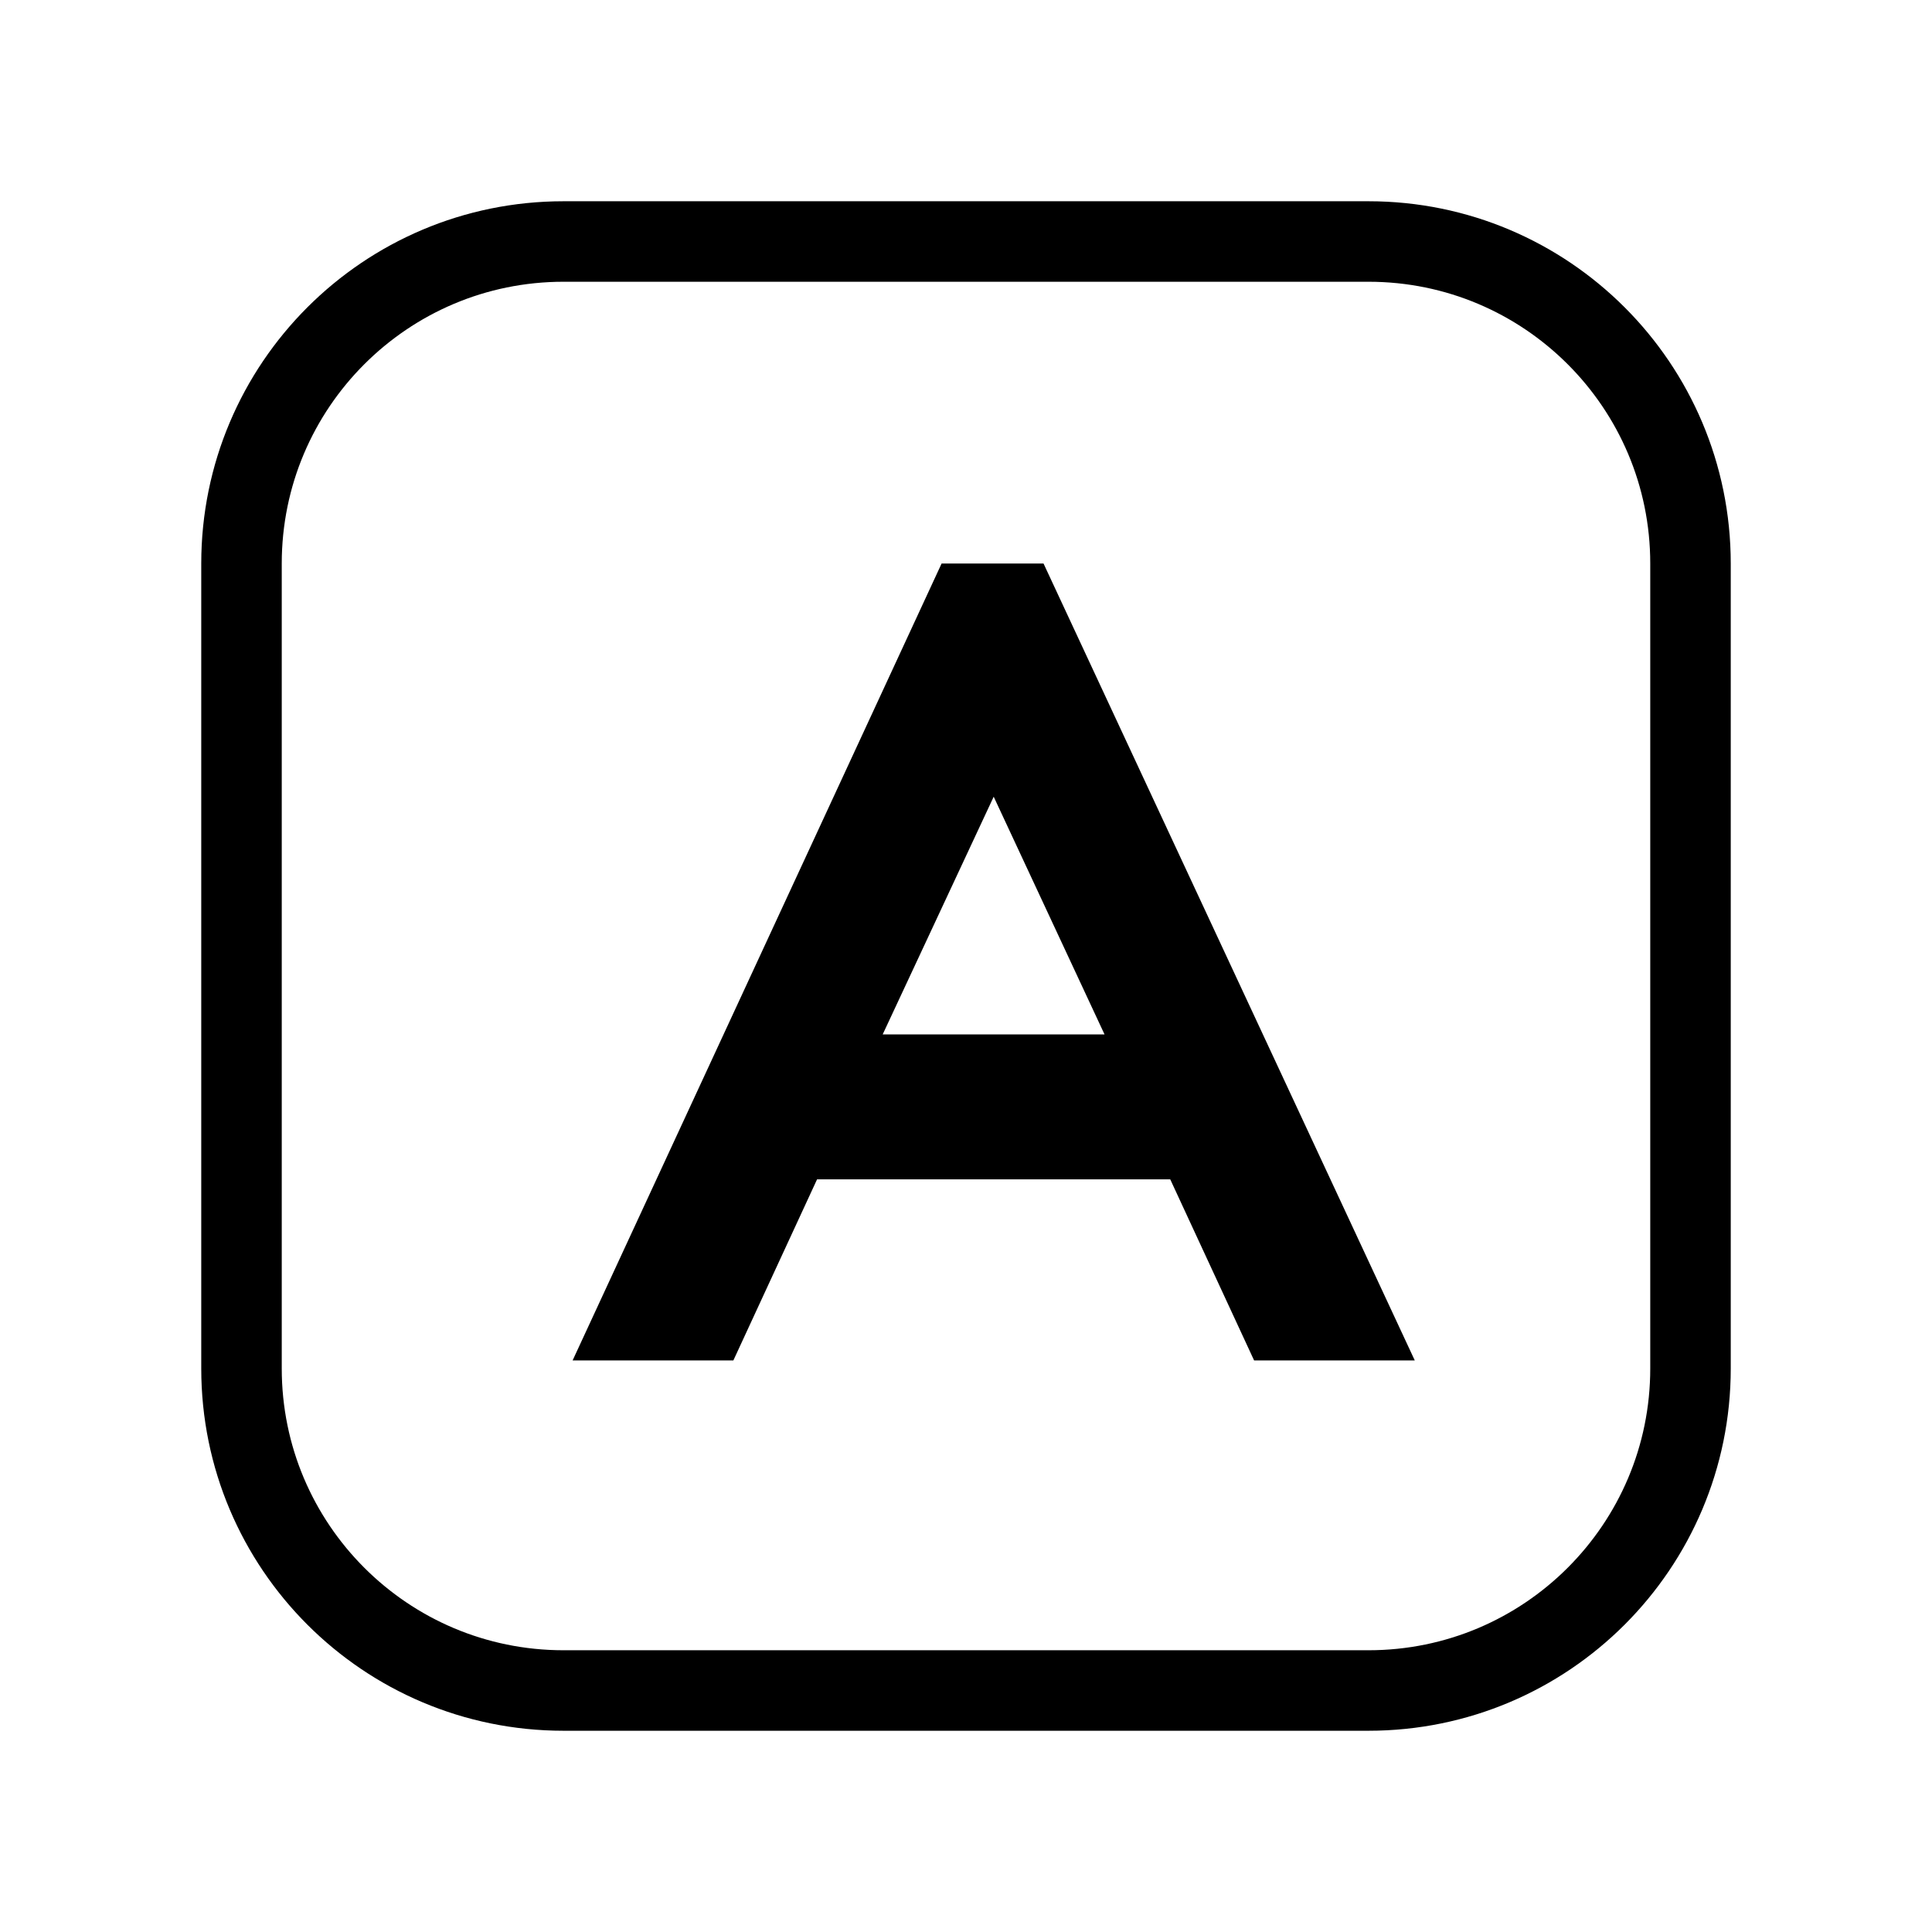
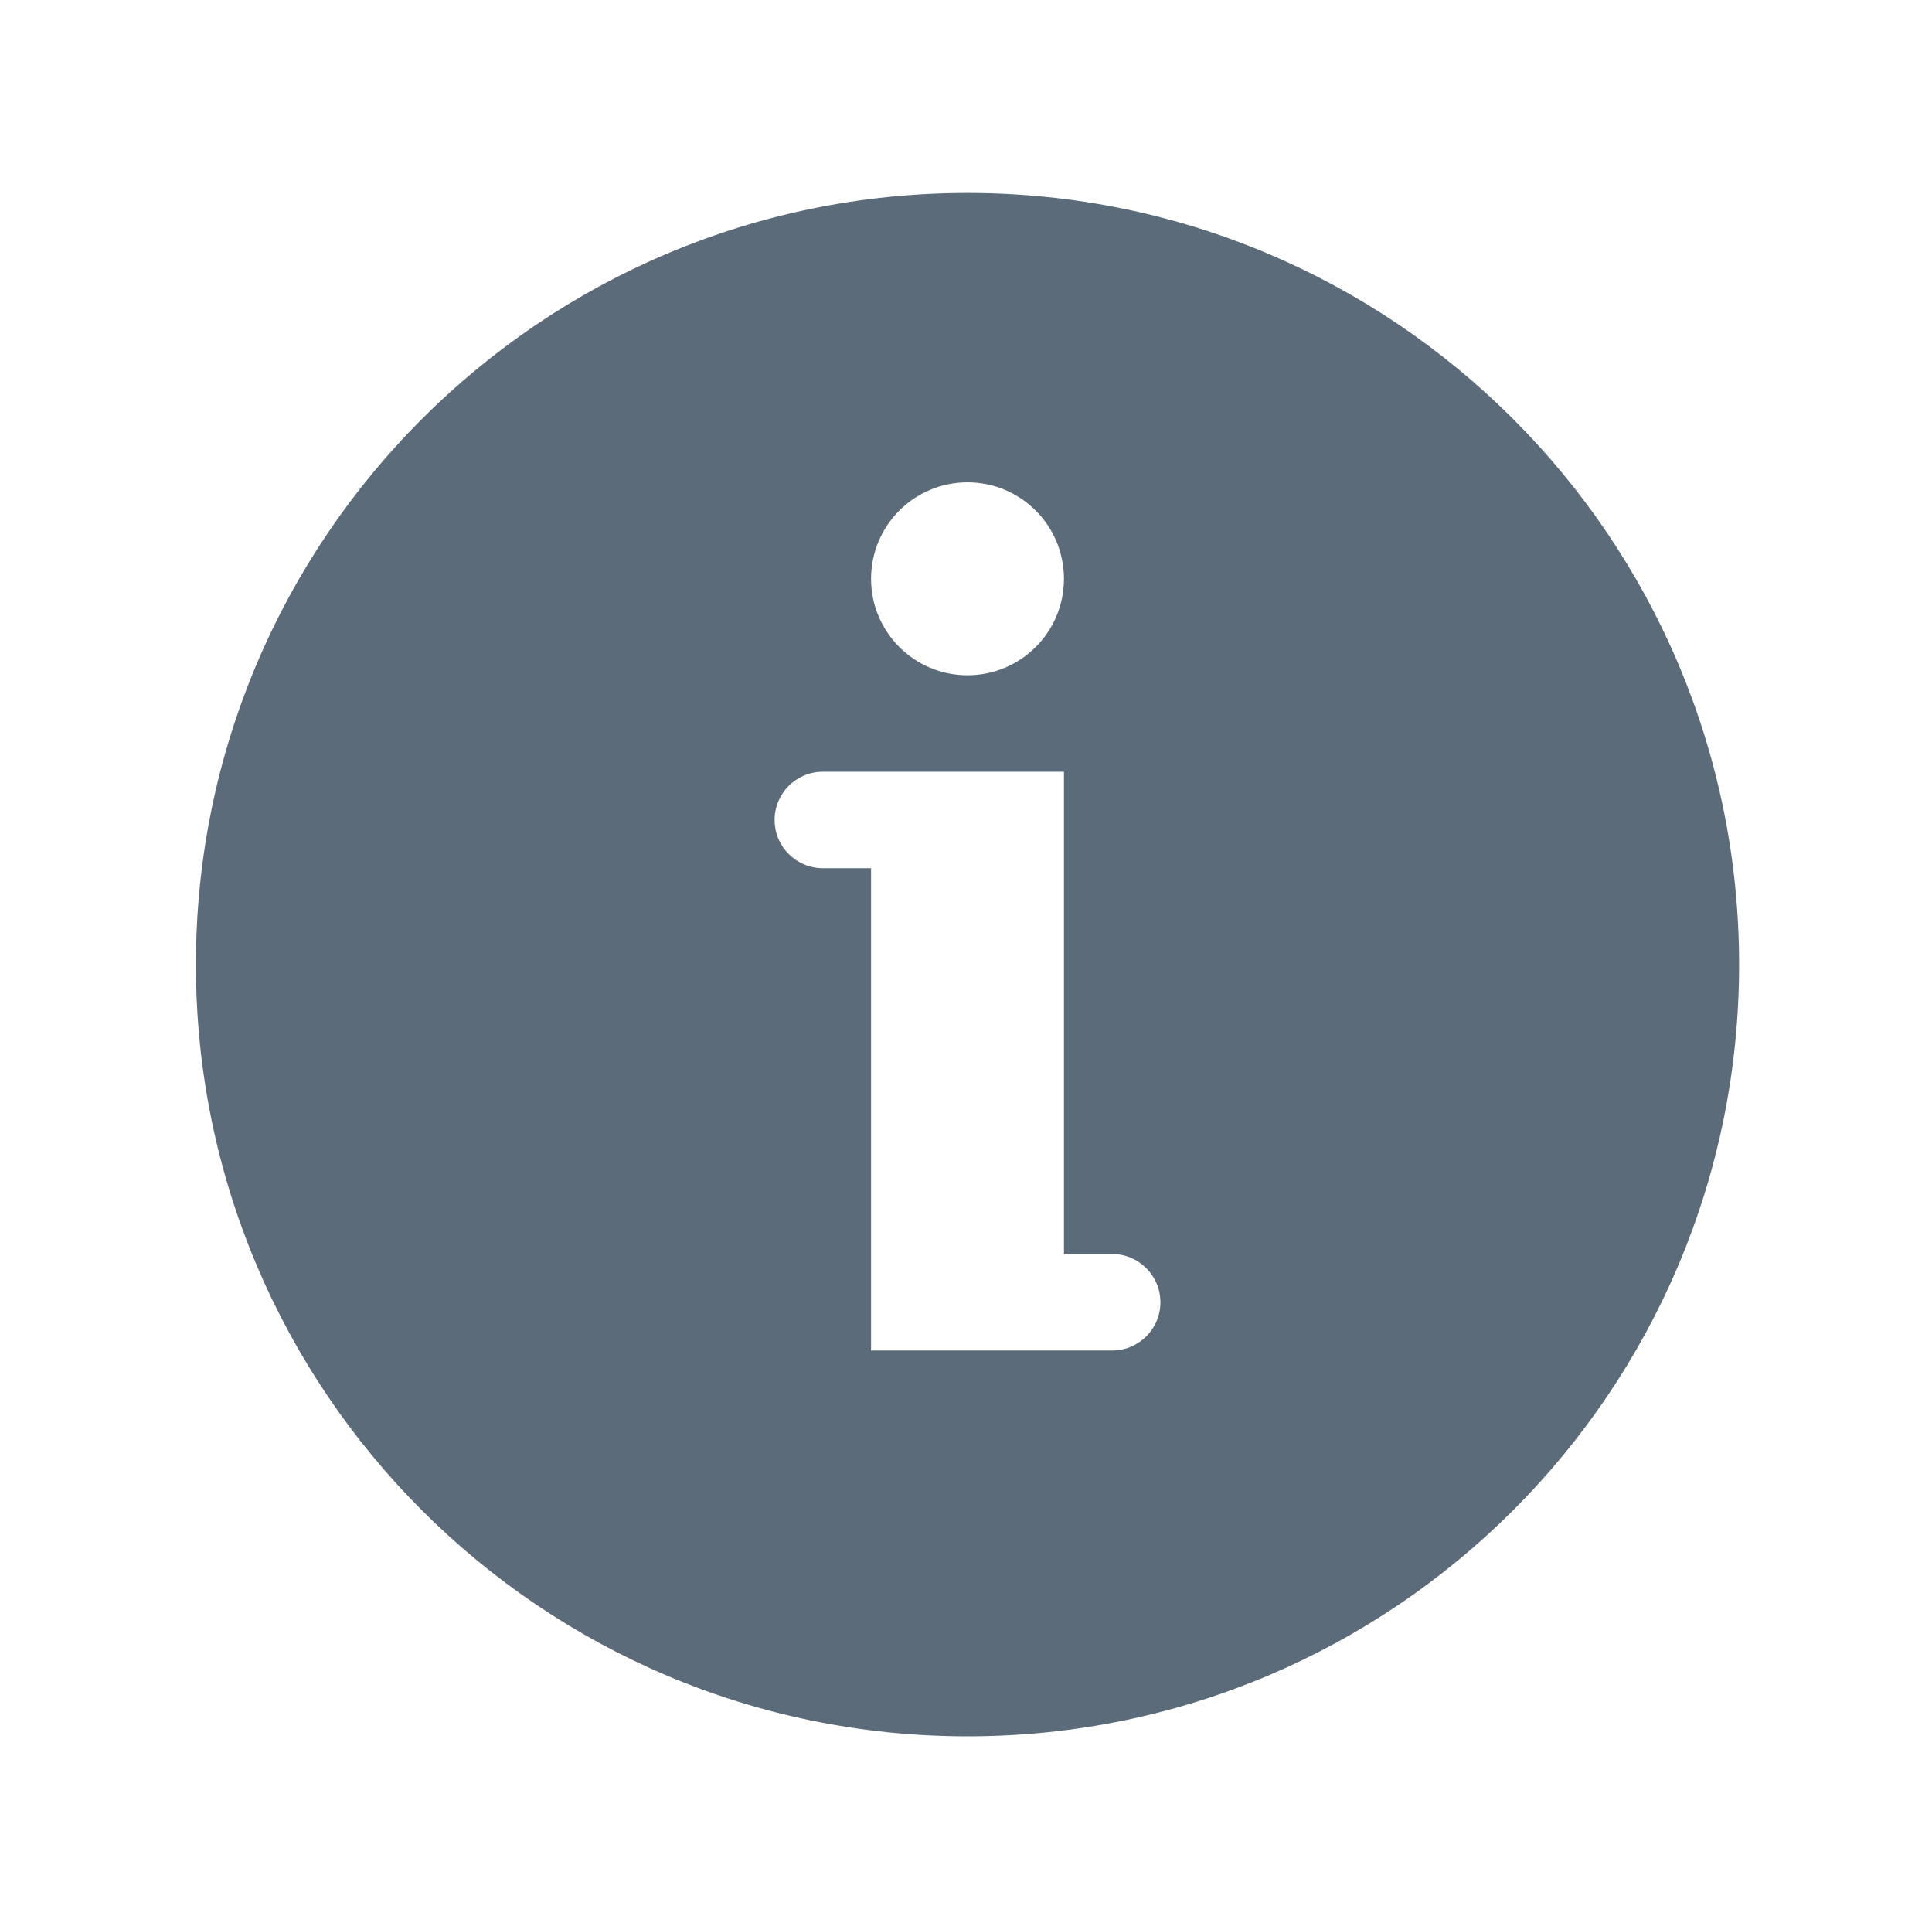
- <svg xmlns="http://www.w3.org/2000/svg" width="24" height="24" viewBox="0 0 24 24">
-   <rect id="background" width="18" height="18" x="3" y="3" fill="none" stroke="currentColor" stroke-width="1" rx="4" />
-   <path id="content" fill="currentColor" stroke-width="0" d="m15.579 16.9-1.042-2.25H10.15L9.11 16.9H7.113L11.697 7h1.266l4.612 9.9h-1.998Zm-4.613-4.05h2.755l-1.377-2.953-1.379 2.953Z" />
+ <svg xmlns="http://www.w3.org/2000/svg" viewBox="0 0 641 640">
+   <path d="M321 64c141.385 0 256 114.615 256 256S462.385 576 321 576 65 461.385 65 320 179.615 64 321 64Zm32 192h-80c-8.837 0-16 7.163-16 16s7.163 16 16 16h16v160h80c8.837 0 16-7.163 16-16s-7.163-16-16-16h-16V256Zm-32-96c-17.673 0-32 14.327-32 32 0 17.673 14.327 32 32 32 17.673 0 32-14.327 32-32 0-17.673-14.327-32-32-32Z" fill="#5C6B7A" fill-rule="evenodd" />
</svg>
